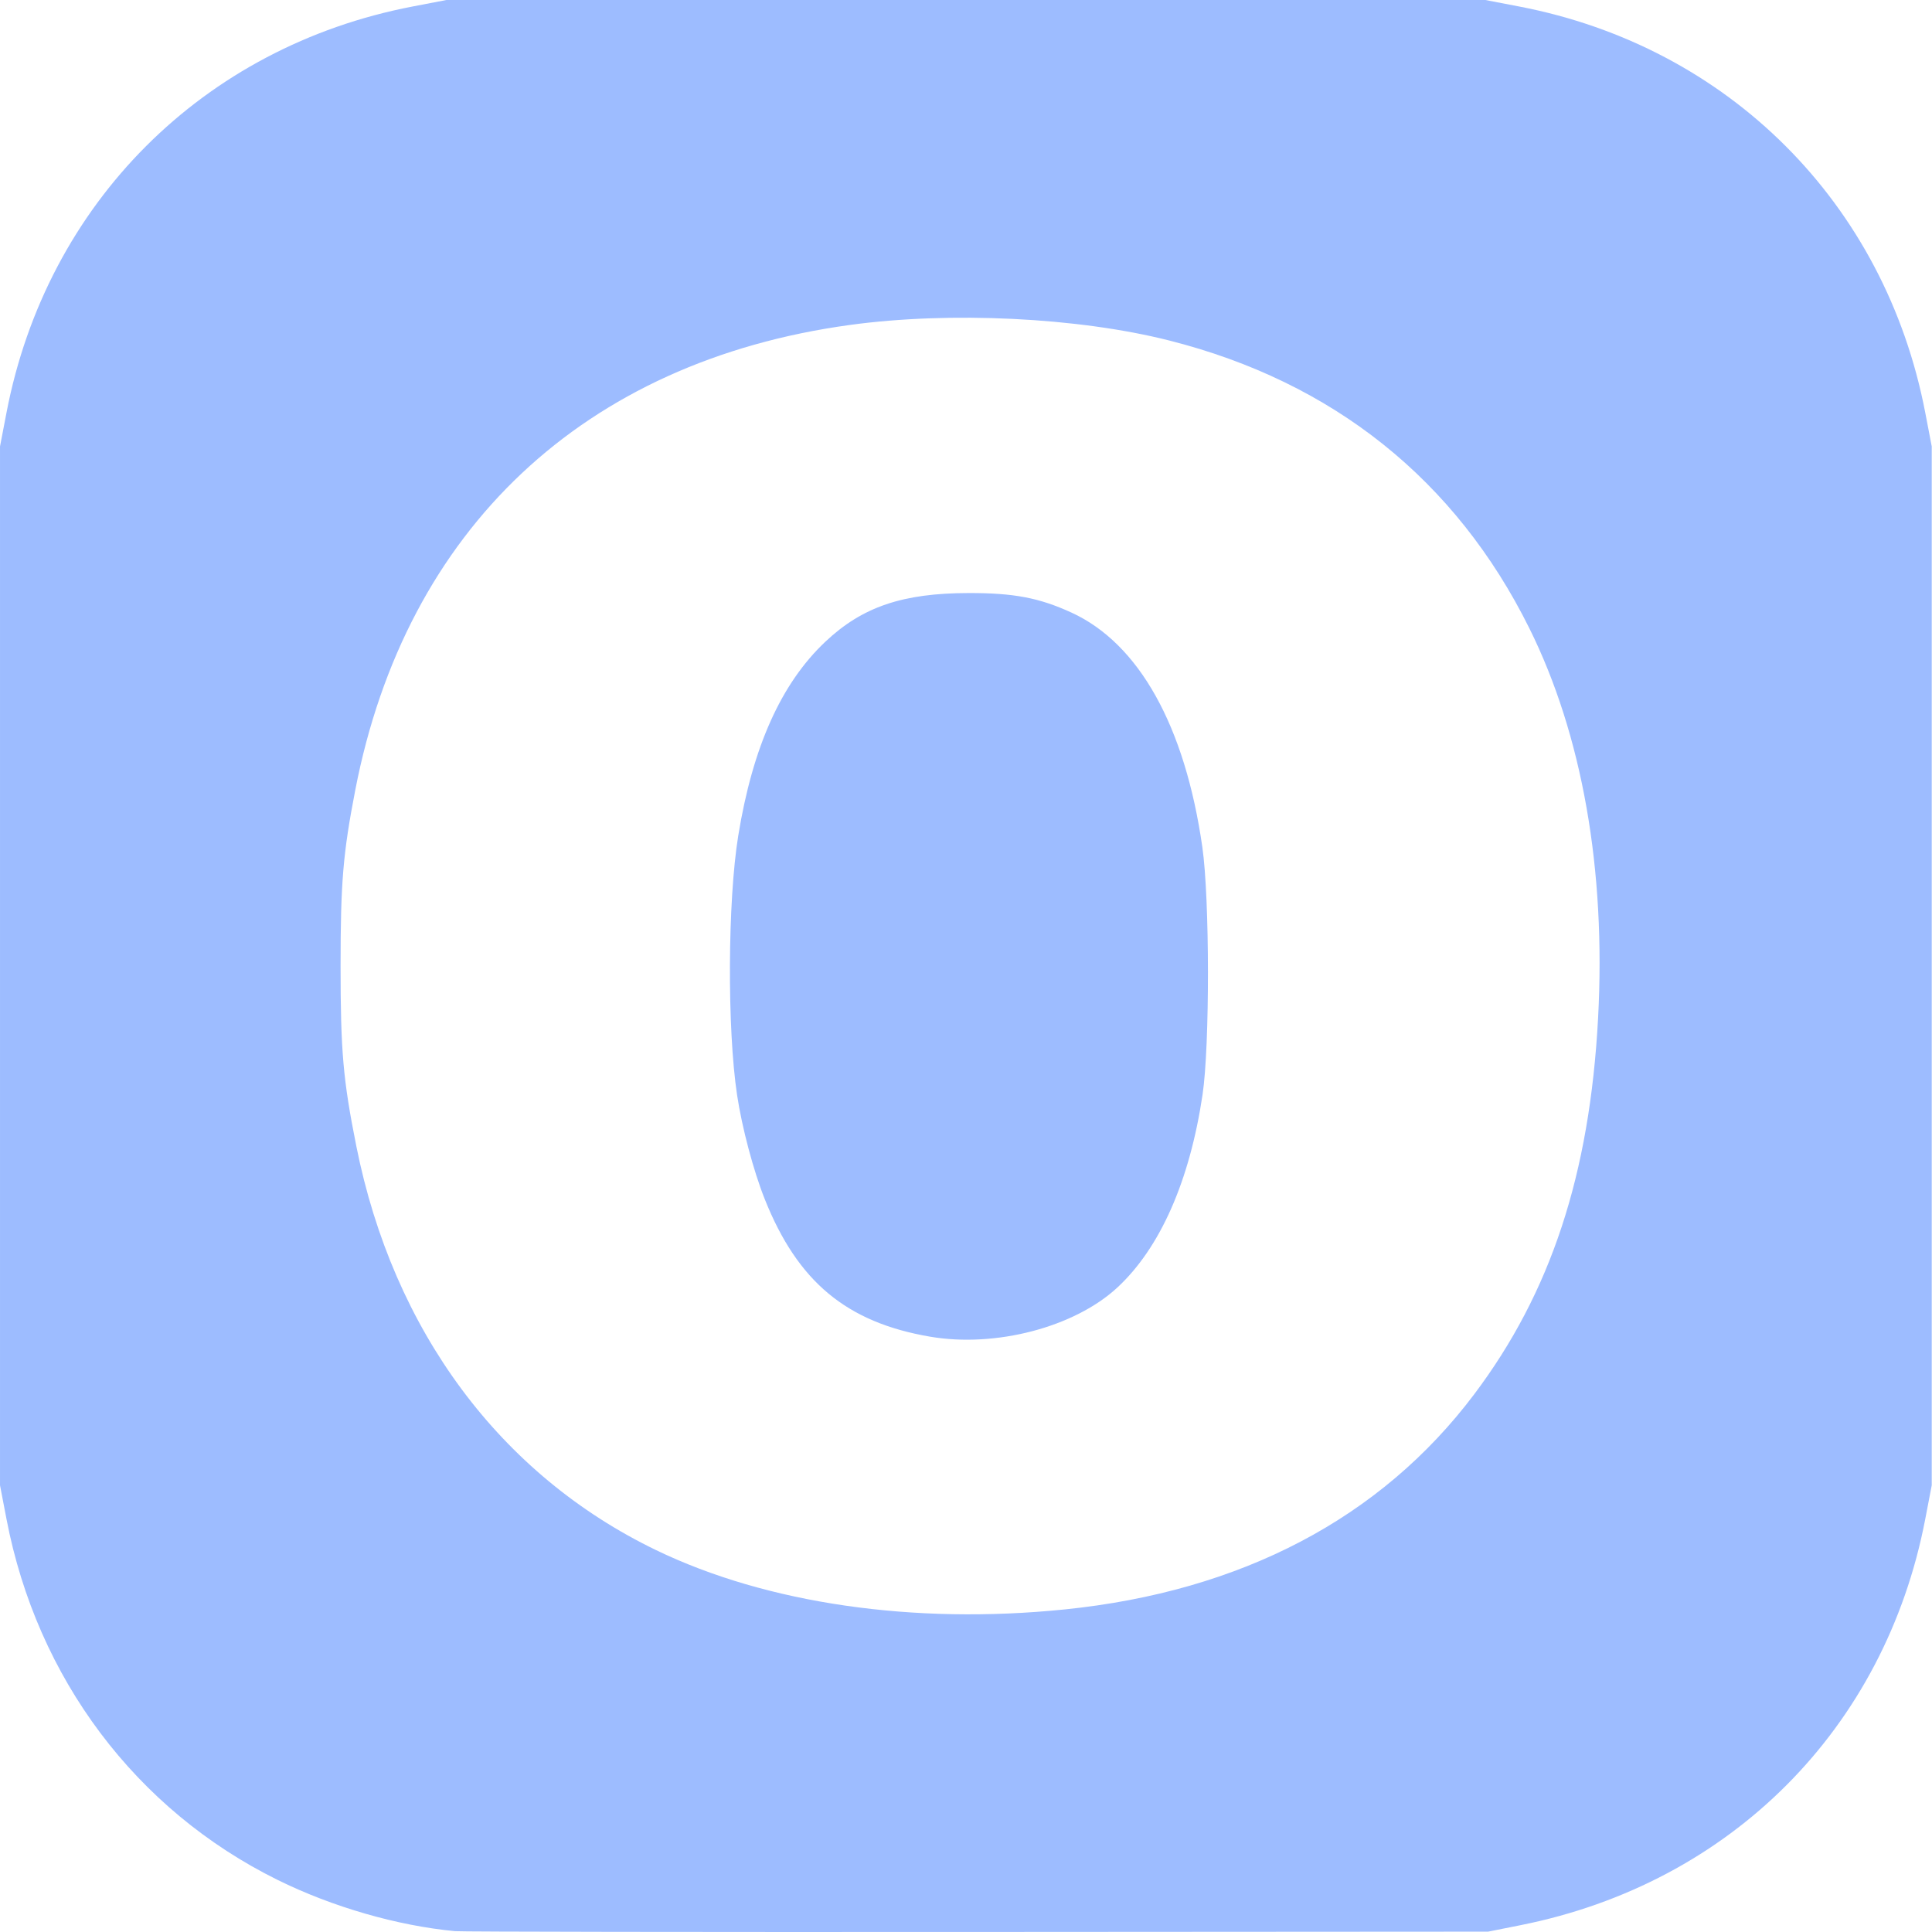
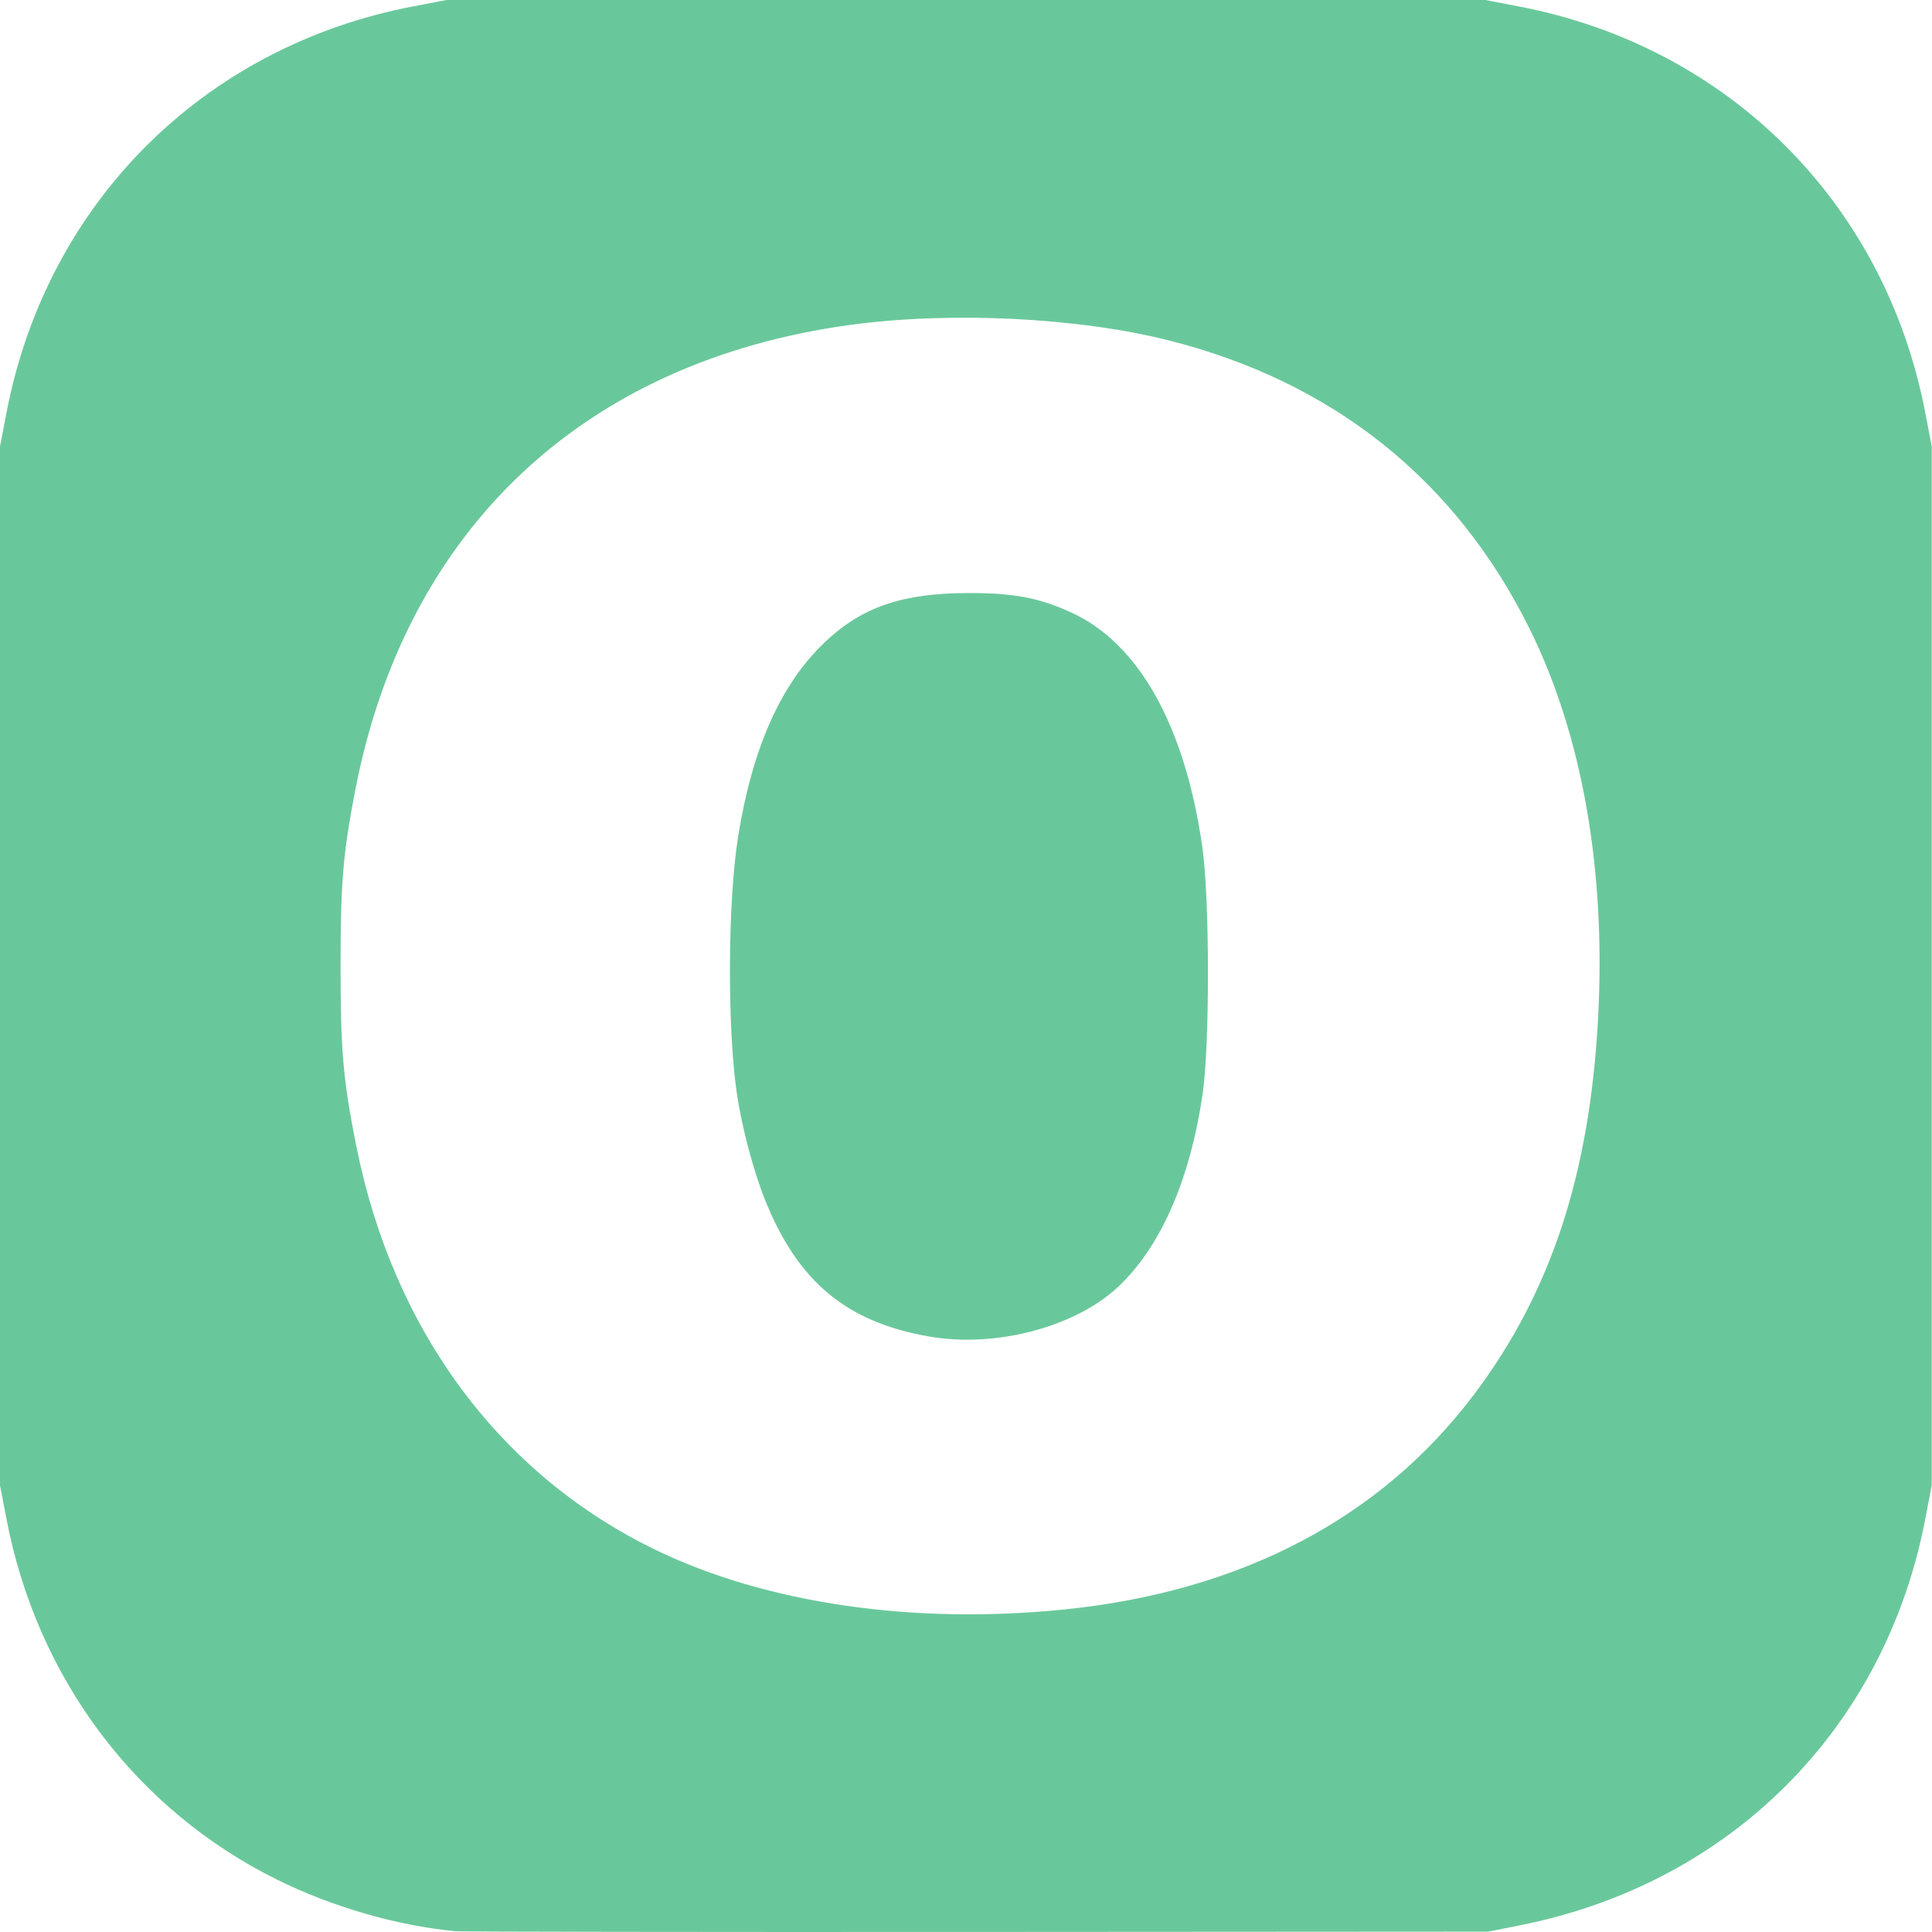
<svg xmlns="http://www.w3.org/2000/svg" width="178.594mm" height="178.619mm" viewBox="0 0 178.594 178.619" version="1.1" id="svg5">
  <defs id="defs2" />
  <g id="layer1" transform="translate(105.1719,-24.20937)">
-     <path style="fill:#9dbcff;stroke-width:0.265;fill-opacity:1" d="m -63.103,202.752 c -5.342,-0.506 -11.35,-2.242 -16.404,-4.739 -13.1,-6.472 -22.234,-18.627 -25.062,-33.35 l -0.602,-3.135 V 113.506 65.484 l 0.602,-3.135 c 3.718,-19.354 18.184,-33.82 37.538,-37.538 l 3.135,-0.602 h 48.022 48.022 l 3.135,0.602 c 19.354,3.718 33.82,18.184 37.538,37.538 l 0.602,3.135 v 48.022 48.022 l -0.602,3.135 c -3.717,19.35 -17.969,33.653 -37.398,37.531 l -3.01,0.601 -47.228,0.029 c -25.975,0.016 -47.704,-0.017 -48.286,-0.072 z M -6.747,173.007 c 16.347,-1.668 29.238,-8.438 37.859,-19.879 7.09,-9.41 10.691,-20.338 11.464,-34.797 0.733,-13.702 -1.467,-26.182 -6.351,-36.026 -6.812,-13.729 -18.139,-22.779 -33.314,-26.619 -8.425,-2.132 -20.236,-2.705 -29.52,-1.432 -24.57,3.369 -41.045,18.865 -45.717,43 -1.134,5.86 -1.359,8.55 -1.359,16.251 0,7.893 0.23,10.531 1.456,16.669 3.408,17.066 13.301,30.393 27.73,37.356 10.225,4.934 23.788,6.901 37.754,5.476 z m -12.435,-25.218 c -7.727,-1.32 -12.247,-5.082 -15.292,-12.729 -1.039,-2.61 -2.099,-6.599 -2.552,-9.607 -0.926,-6.15 -0.872,-17.953 0.108,-23.986 1.333,-8.206 3.971,-14.079 8.05,-17.927 3.423,-3.229 7.144,-4.493 13.258,-4.502 4.169,-0.006 6.511,0.439 9.491,1.803 6.246,2.86 10.503,10.484 12.107,21.685 0.682,4.762 0.694,18.359 0.02,22.886 -1.188,7.981 -3.923,14.172 -7.878,17.834 -3.96,3.667 -11.247,5.579 -17.312,4.543 z" id="path854" />
+     <path style="fill:#69C89B;stroke-width:0.265;fill-opacity:1" d="m -63.103,202.752 c -5.342,-0.506 -11.35,-2.242 -16.404,-4.739 -13.1,-6.472 -22.234,-18.627 -25.062,-33.35 l -0.602,-3.135 V 113.506 65.484 l 0.602,-3.135 c 3.718,-19.354 18.184,-33.82 37.538,-37.538 l 3.135,-0.602 h 48.022 48.022 l 3.135,0.602 c 19.354,3.718 33.82,18.184 37.538,37.538 l 0.602,3.135 v 48.022 48.022 l -0.602,3.135 c -3.717,19.35 -17.969,33.653 -37.398,37.531 l -3.01,0.601 -47.228,0.029 c -25.975,0.016 -47.704,-0.017 -48.286,-0.072 z M -6.747,173.007 c 16.347,-1.668 29.238,-8.438 37.859,-19.879 7.09,-9.41 10.691,-20.338 11.464,-34.797 0.733,-13.702 -1.467,-26.182 -6.351,-36.026 -6.812,-13.729 -18.139,-22.779 -33.314,-26.619 -8.425,-2.132 -20.236,-2.705 -29.52,-1.432 -24.57,3.369 -41.045,18.865 -45.717,43 -1.134,5.86 -1.359,8.55 -1.359,16.251 0,7.893 0.23,10.531 1.456,16.669 3.408,17.066 13.301,30.393 27.73,37.356 10.225,4.934 23.788,6.901 37.754,5.476 z m -12.435,-25.218 c -7.727,-1.32 -12.247,-5.082 -15.292,-12.729 -1.039,-2.61 -2.099,-6.599 -2.552,-9.607 -0.926,-6.15 -0.872,-17.953 0.108,-23.986 1.333,-8.206 3.971,-14.079 8.05,-17.927 3.423,-3.229 7.144,-4.493 13.258,-4.502 4.169,-0.006 6.511,0.439 9.491,1.803 6.246,2.86 10.503,10.484 12.107,21.685 0.682,4.762 0.694,18.359 0.02,22.886 -1.188,7.981 -3.923,14.172 -7.878,17.834 -3.96,3.667 -11.247,5.579 -17.312,4.543 z" id="path854" />
  </g>
</svg>
